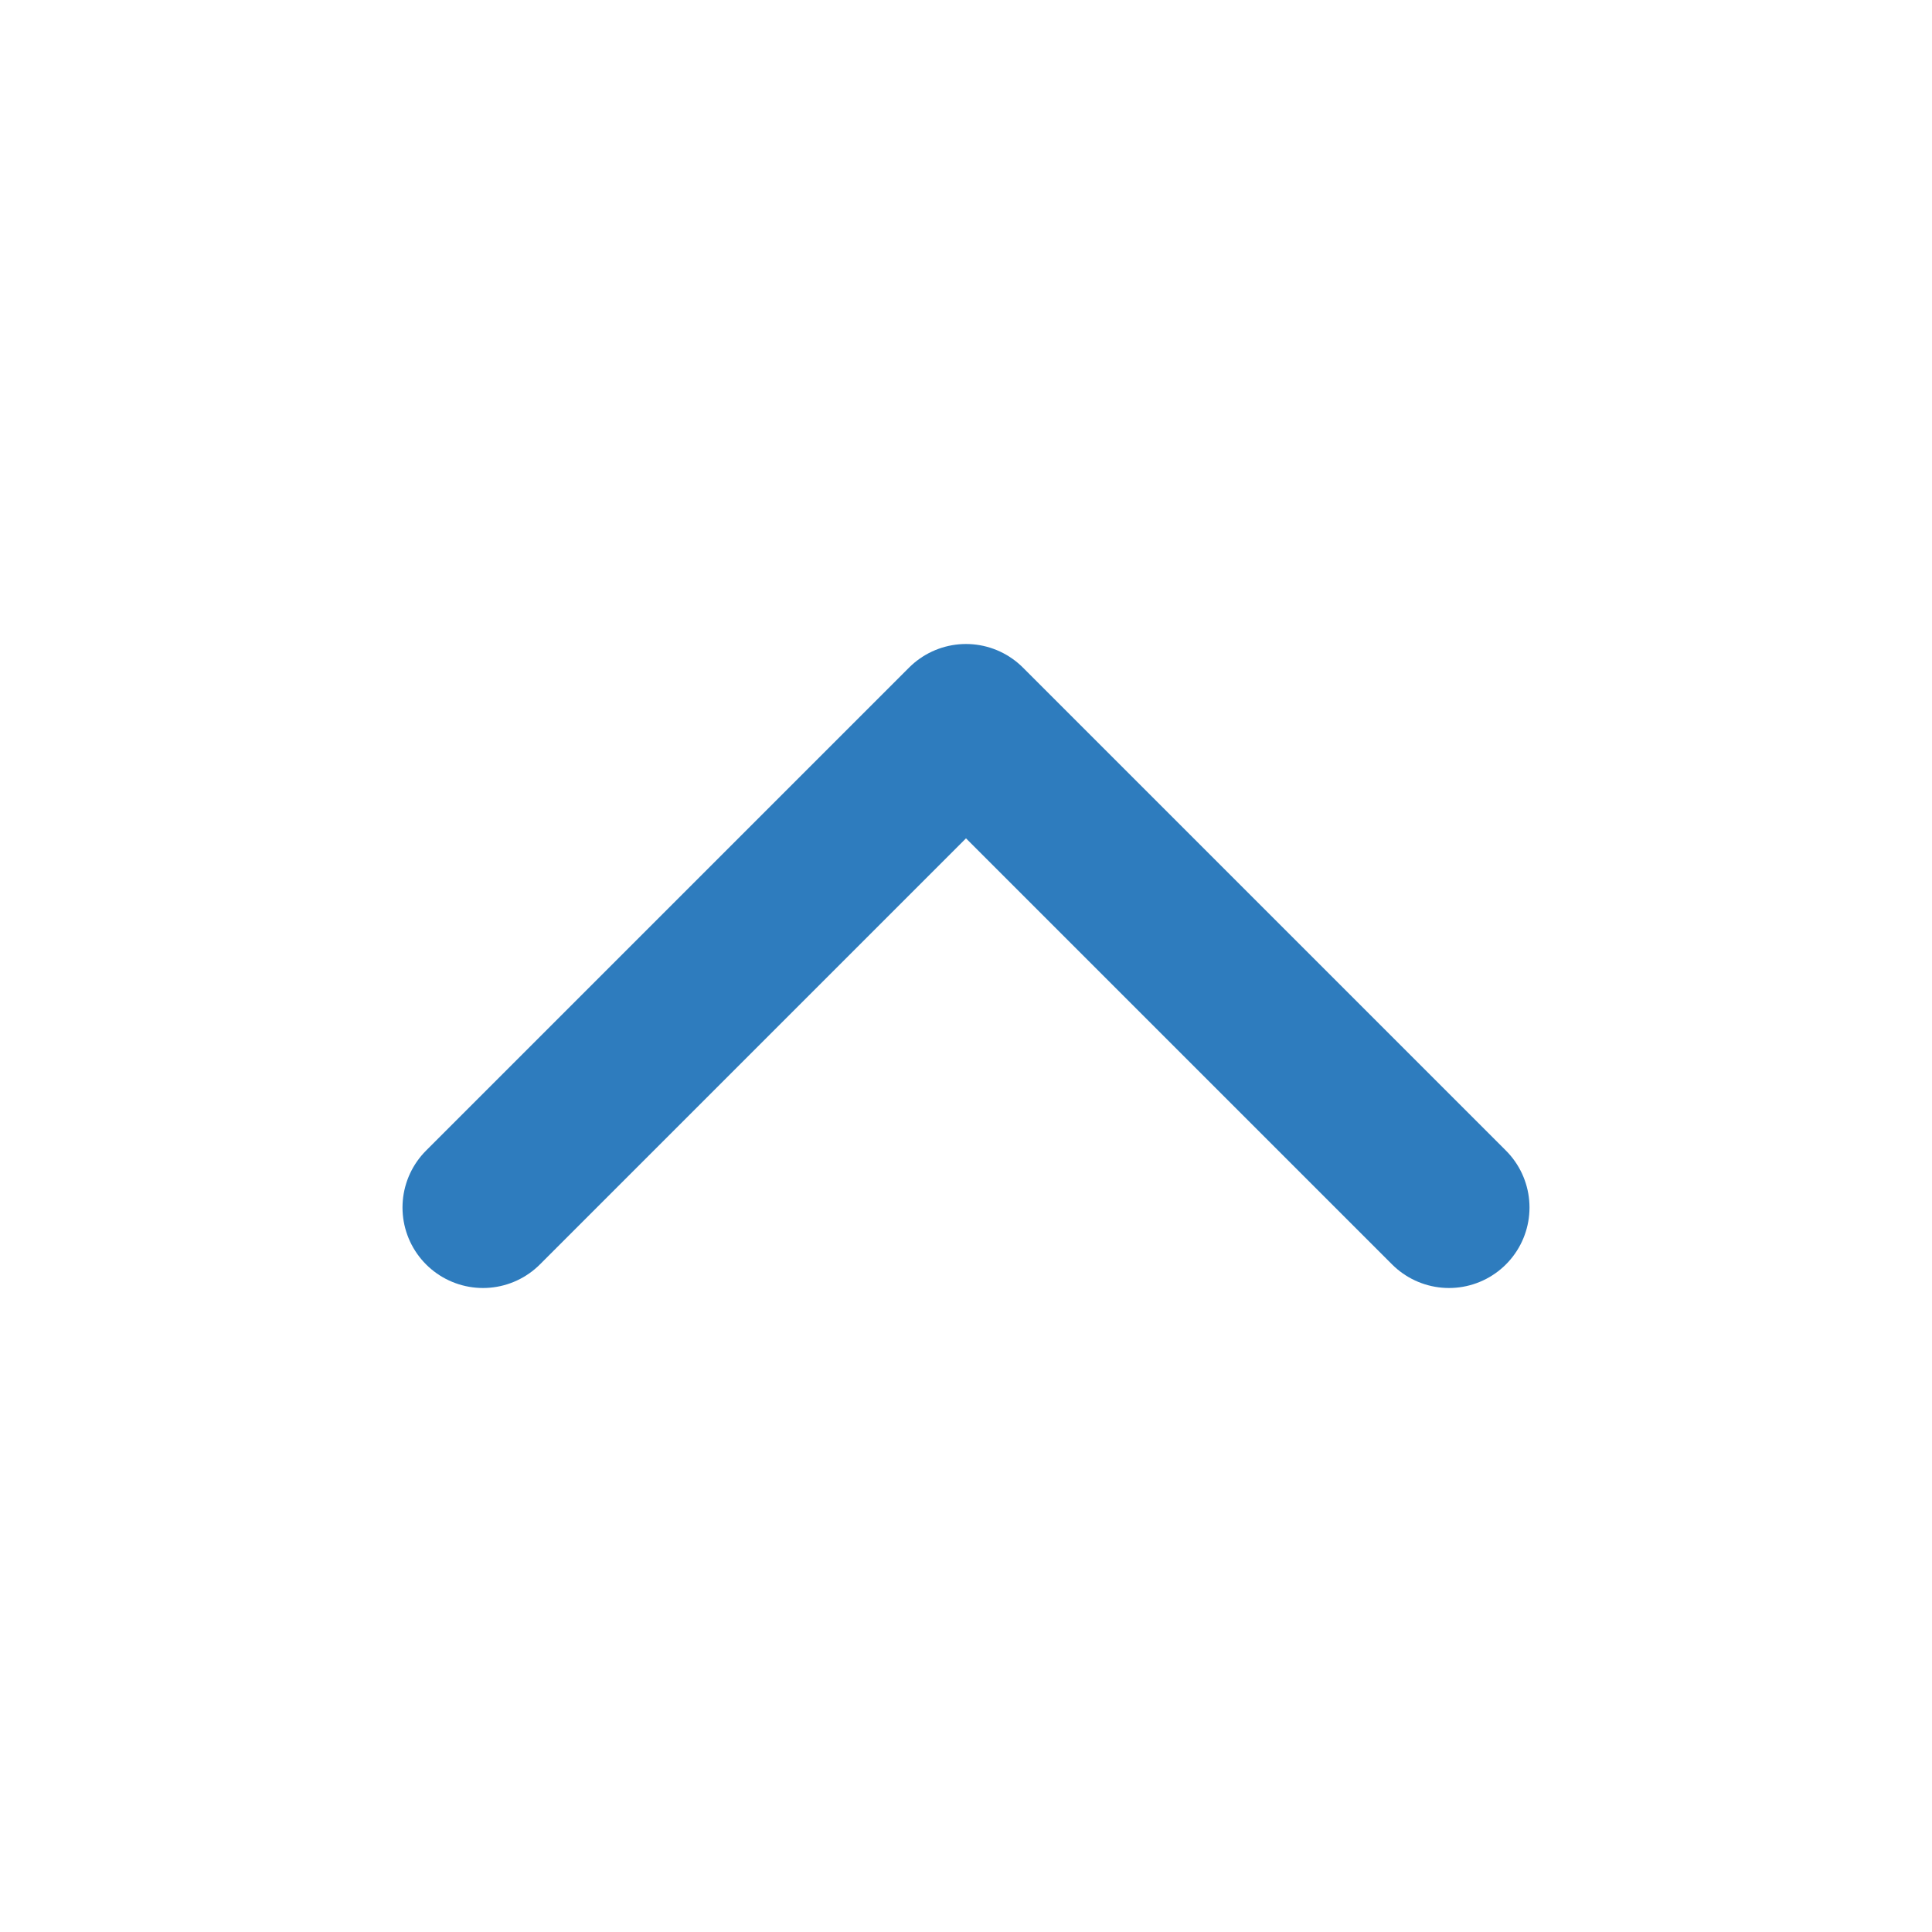
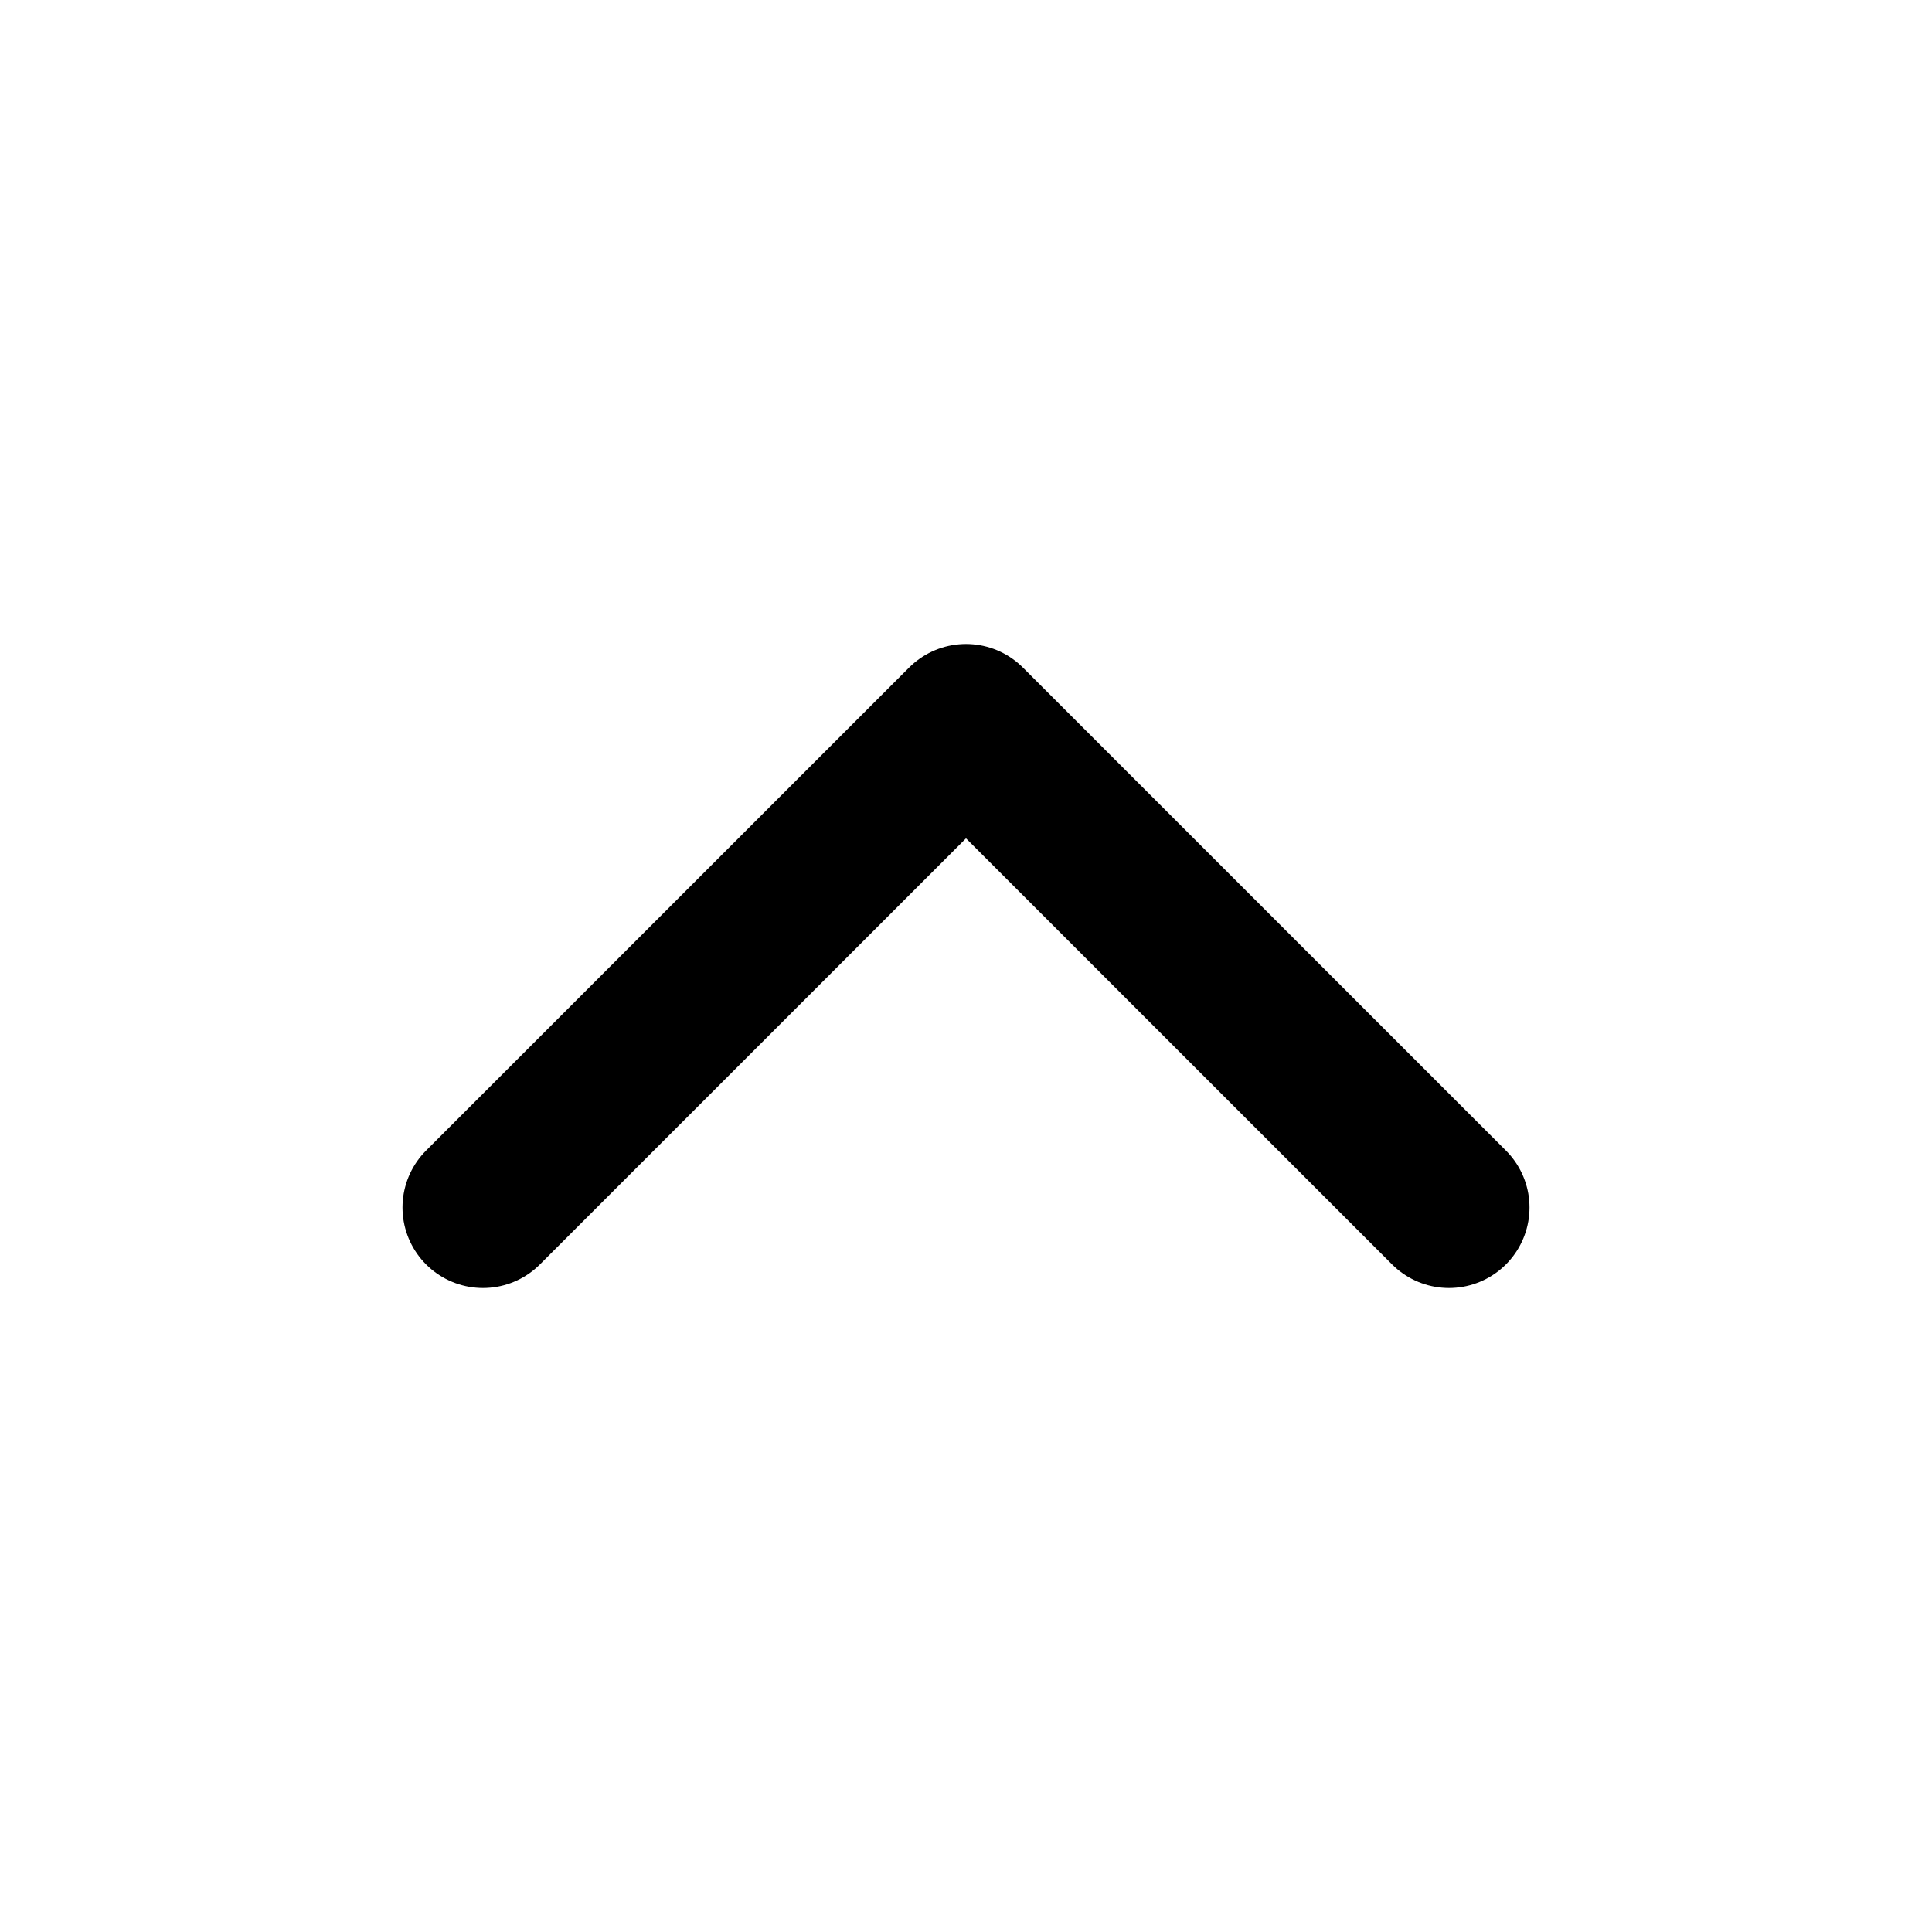
- <svg xmlns="http://www.w3.org/2000/svg" class="icon icon-tabler icon-tabler-chevron-up" width="24" height="24" viewBox="0 0 24 24" stroke-width="2" stroke="#2e7cbe" fill="none" stroke-linecap="round" stroke-linejoin="round">
+ <svg xmlns="http://www.w3.org/2000/svg" class="icon icon-tabler icon-tabler-chevron-up" width="24" height="24" viewBox="0 0 24 24" stroke-width="2" stroke="currentColor" fill="none" stroke-linecap="round" stroke-linejoin="round">
  <path stroke="none" d="M0 0h24v24H0z" fill="none" />
  <polyline points="6 15 12 9 18 15" />
</svg>
